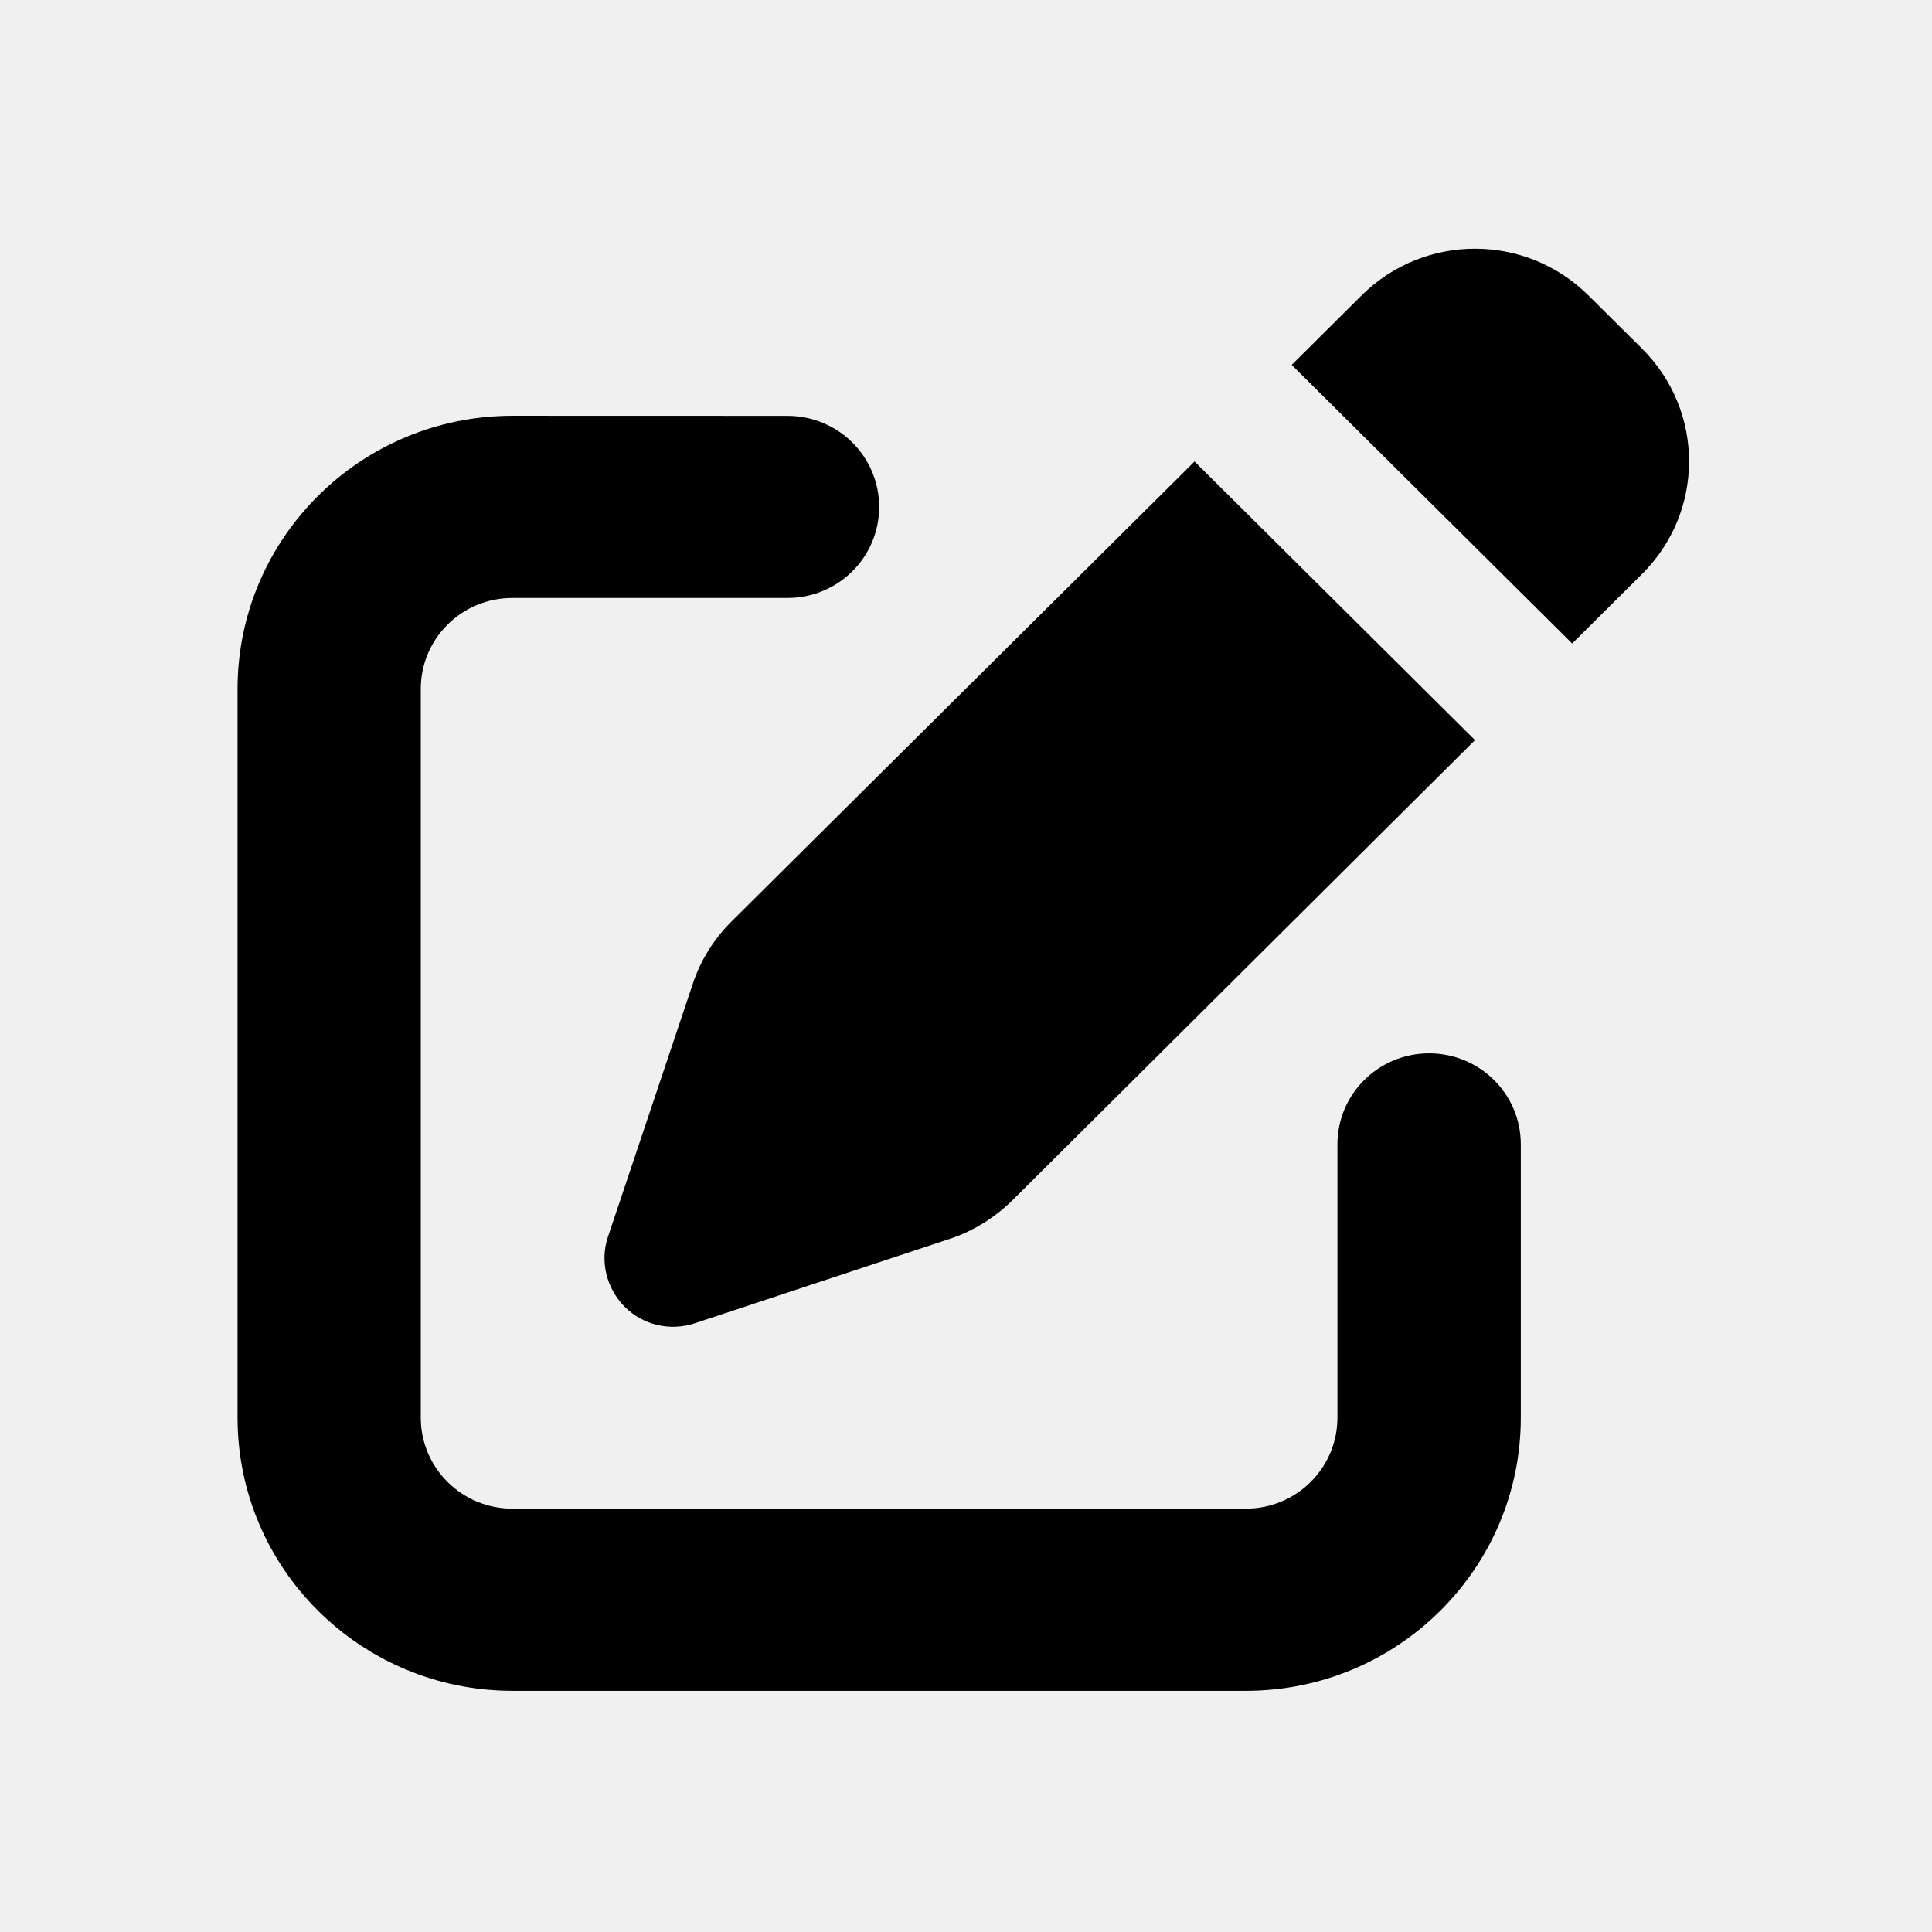
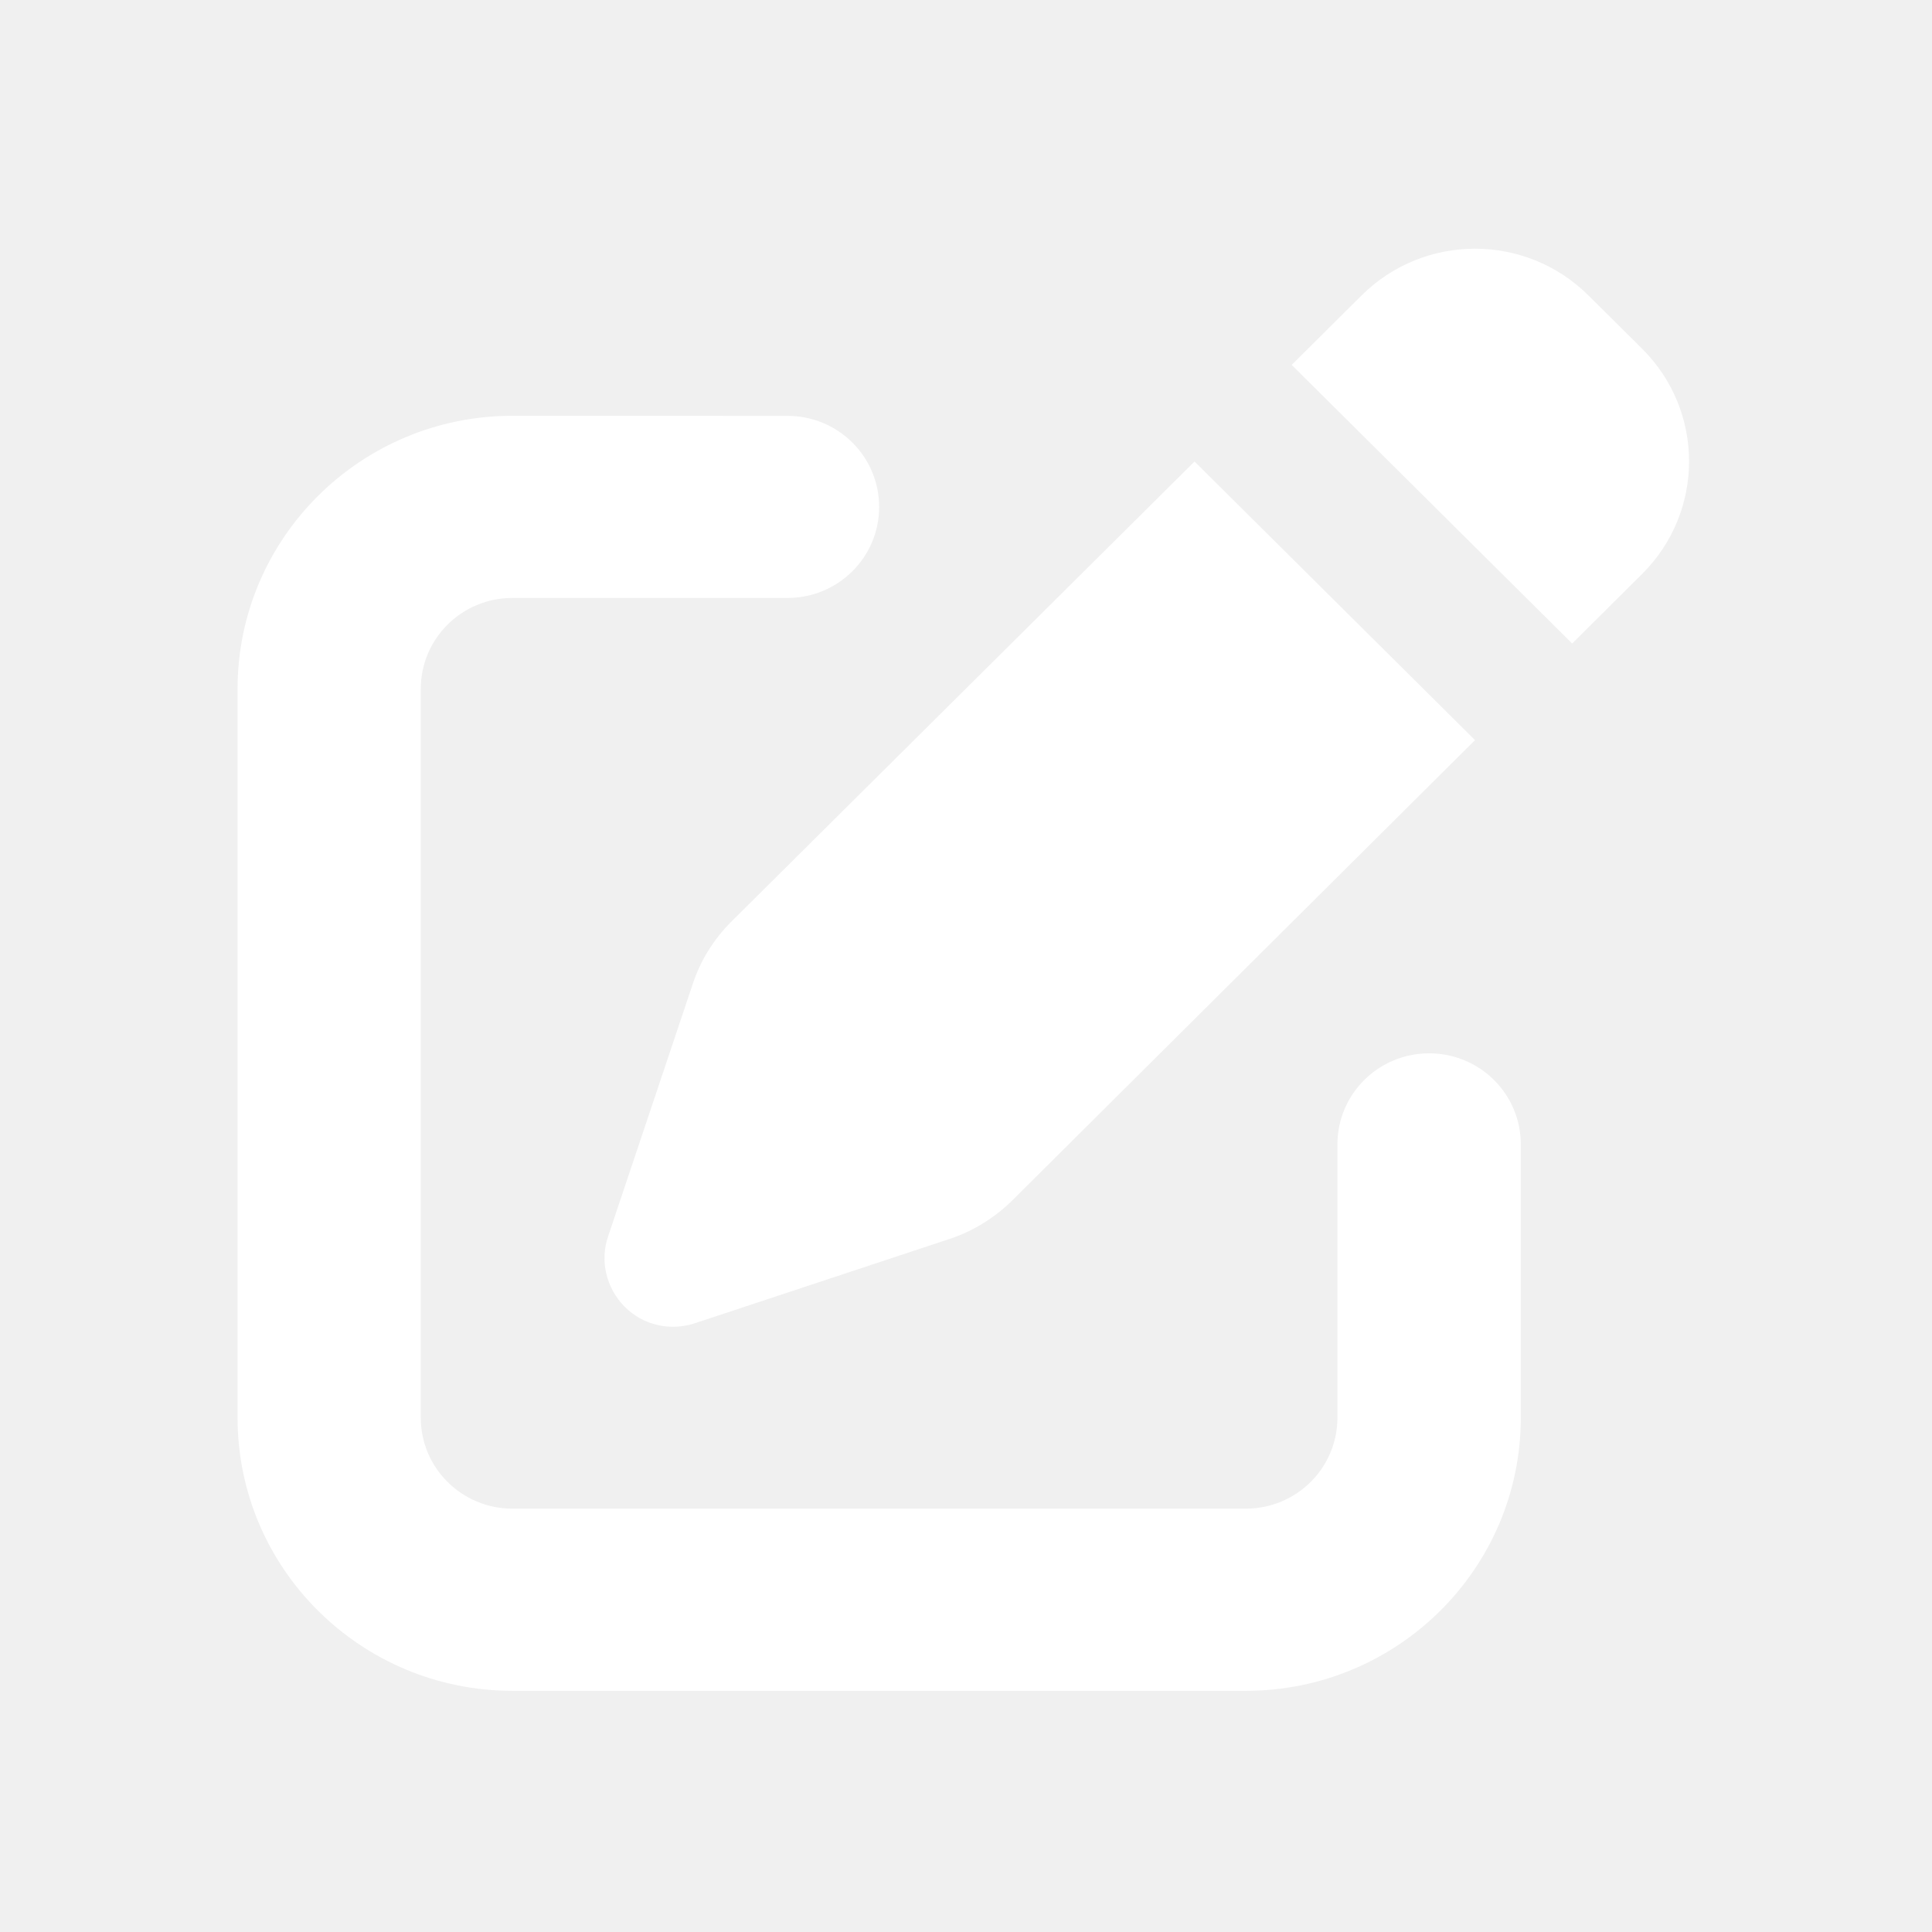
<svg xmlns="http://www.w3.org/2000/svg" viewBox="0 0 24 24" width="41" height="41">
-   <path fill="currentColor" d="M19.732 3.67c-0.779-0.774-2.039-0.774-2.818 0l-0.868 0.863 3.484 3.461 0.868-0.863c0.779-0.774 0.779-2.026 0-2.8zM9.086 11.448c-0.217 0.216-0.384 0.481-0.48 0.774l-1.053 3.14c-0.103 0.304-0.021 0.64 0.206 0.87 0.228 0.23 0.566 0.308 0.875 0.205l3.16-1.046c0.292-0.095 0.559-0.262 0.779-0.477l5.75-5.72-3.484-3.461zM6.367 5.165c-1.886 0-3.416 1.52-3.416 3.394l0 9.051c0 1.874 1.53 3.394 3.416 3.394l9.109 0c1.886 0 3.416-1.52 3.416-3.394l0-3.394c0-0.626-0.509-1.131-1.139-1.131-0.63 0-1.139 0.506-1.139 1.131l0 3.394c0 0.626-0.509 1.131-1.139 1.131l-9.109 0c-0.63 0-1.139-0.506-1.139-1.131l0-9.051c0-0.626 0.509-1.131 1.139-1.131l3.416 0c0.63 0 1.139-0.505 1.139-1.131 0-0.626-0.509-1.131-1.139-1.131z" />
+   <path fill="#FFF" d="M19.732 3.67c-0.779-0.774-2.039-0.774-2.818 0l-0.868 0.863 3.484 3.461 0.868-0.863c0.779-0.774 0.779-2.026 0-2.8zM9.086 11.448c-0.217 0.216-0.384 0.481-0.48 0.774l-1.053 3.14c-0.103 0.304-0.021 0.64 0.206 0.87 0.228 0.23 0.566 0.308 0.875 0.205l3.16-1.046c0.292-0.095 0.559-0.262 0.779-0.477l5.75-5.72-3.484-3.461zM6.367 5.165c-1.886 0-3.416 1.52-3.416 3.394l0 9.051c0 1.874 1.53 3.394 3.416 3.394l9.109 0c1.886 0 3.416-1.52 3.416-3.394l0-3.394c0-0.626-0.509-1.131-1.139-1.131-0.63 0-1.139 0.506-1.139 1.131l0 3.394c0 0.626-0.509 1.131-1.139 1.131l-9.109 0c-0.63 0-1.139-0.506-1.139-1.131l0-9.051c0-0.626 0.509-1.131 1.139-1.131l3.416 0c0.63 0 1.139-0.505 1.139-1.131 0-0.626-0.509-1.131-1.139-1.131z" />
</svg>
